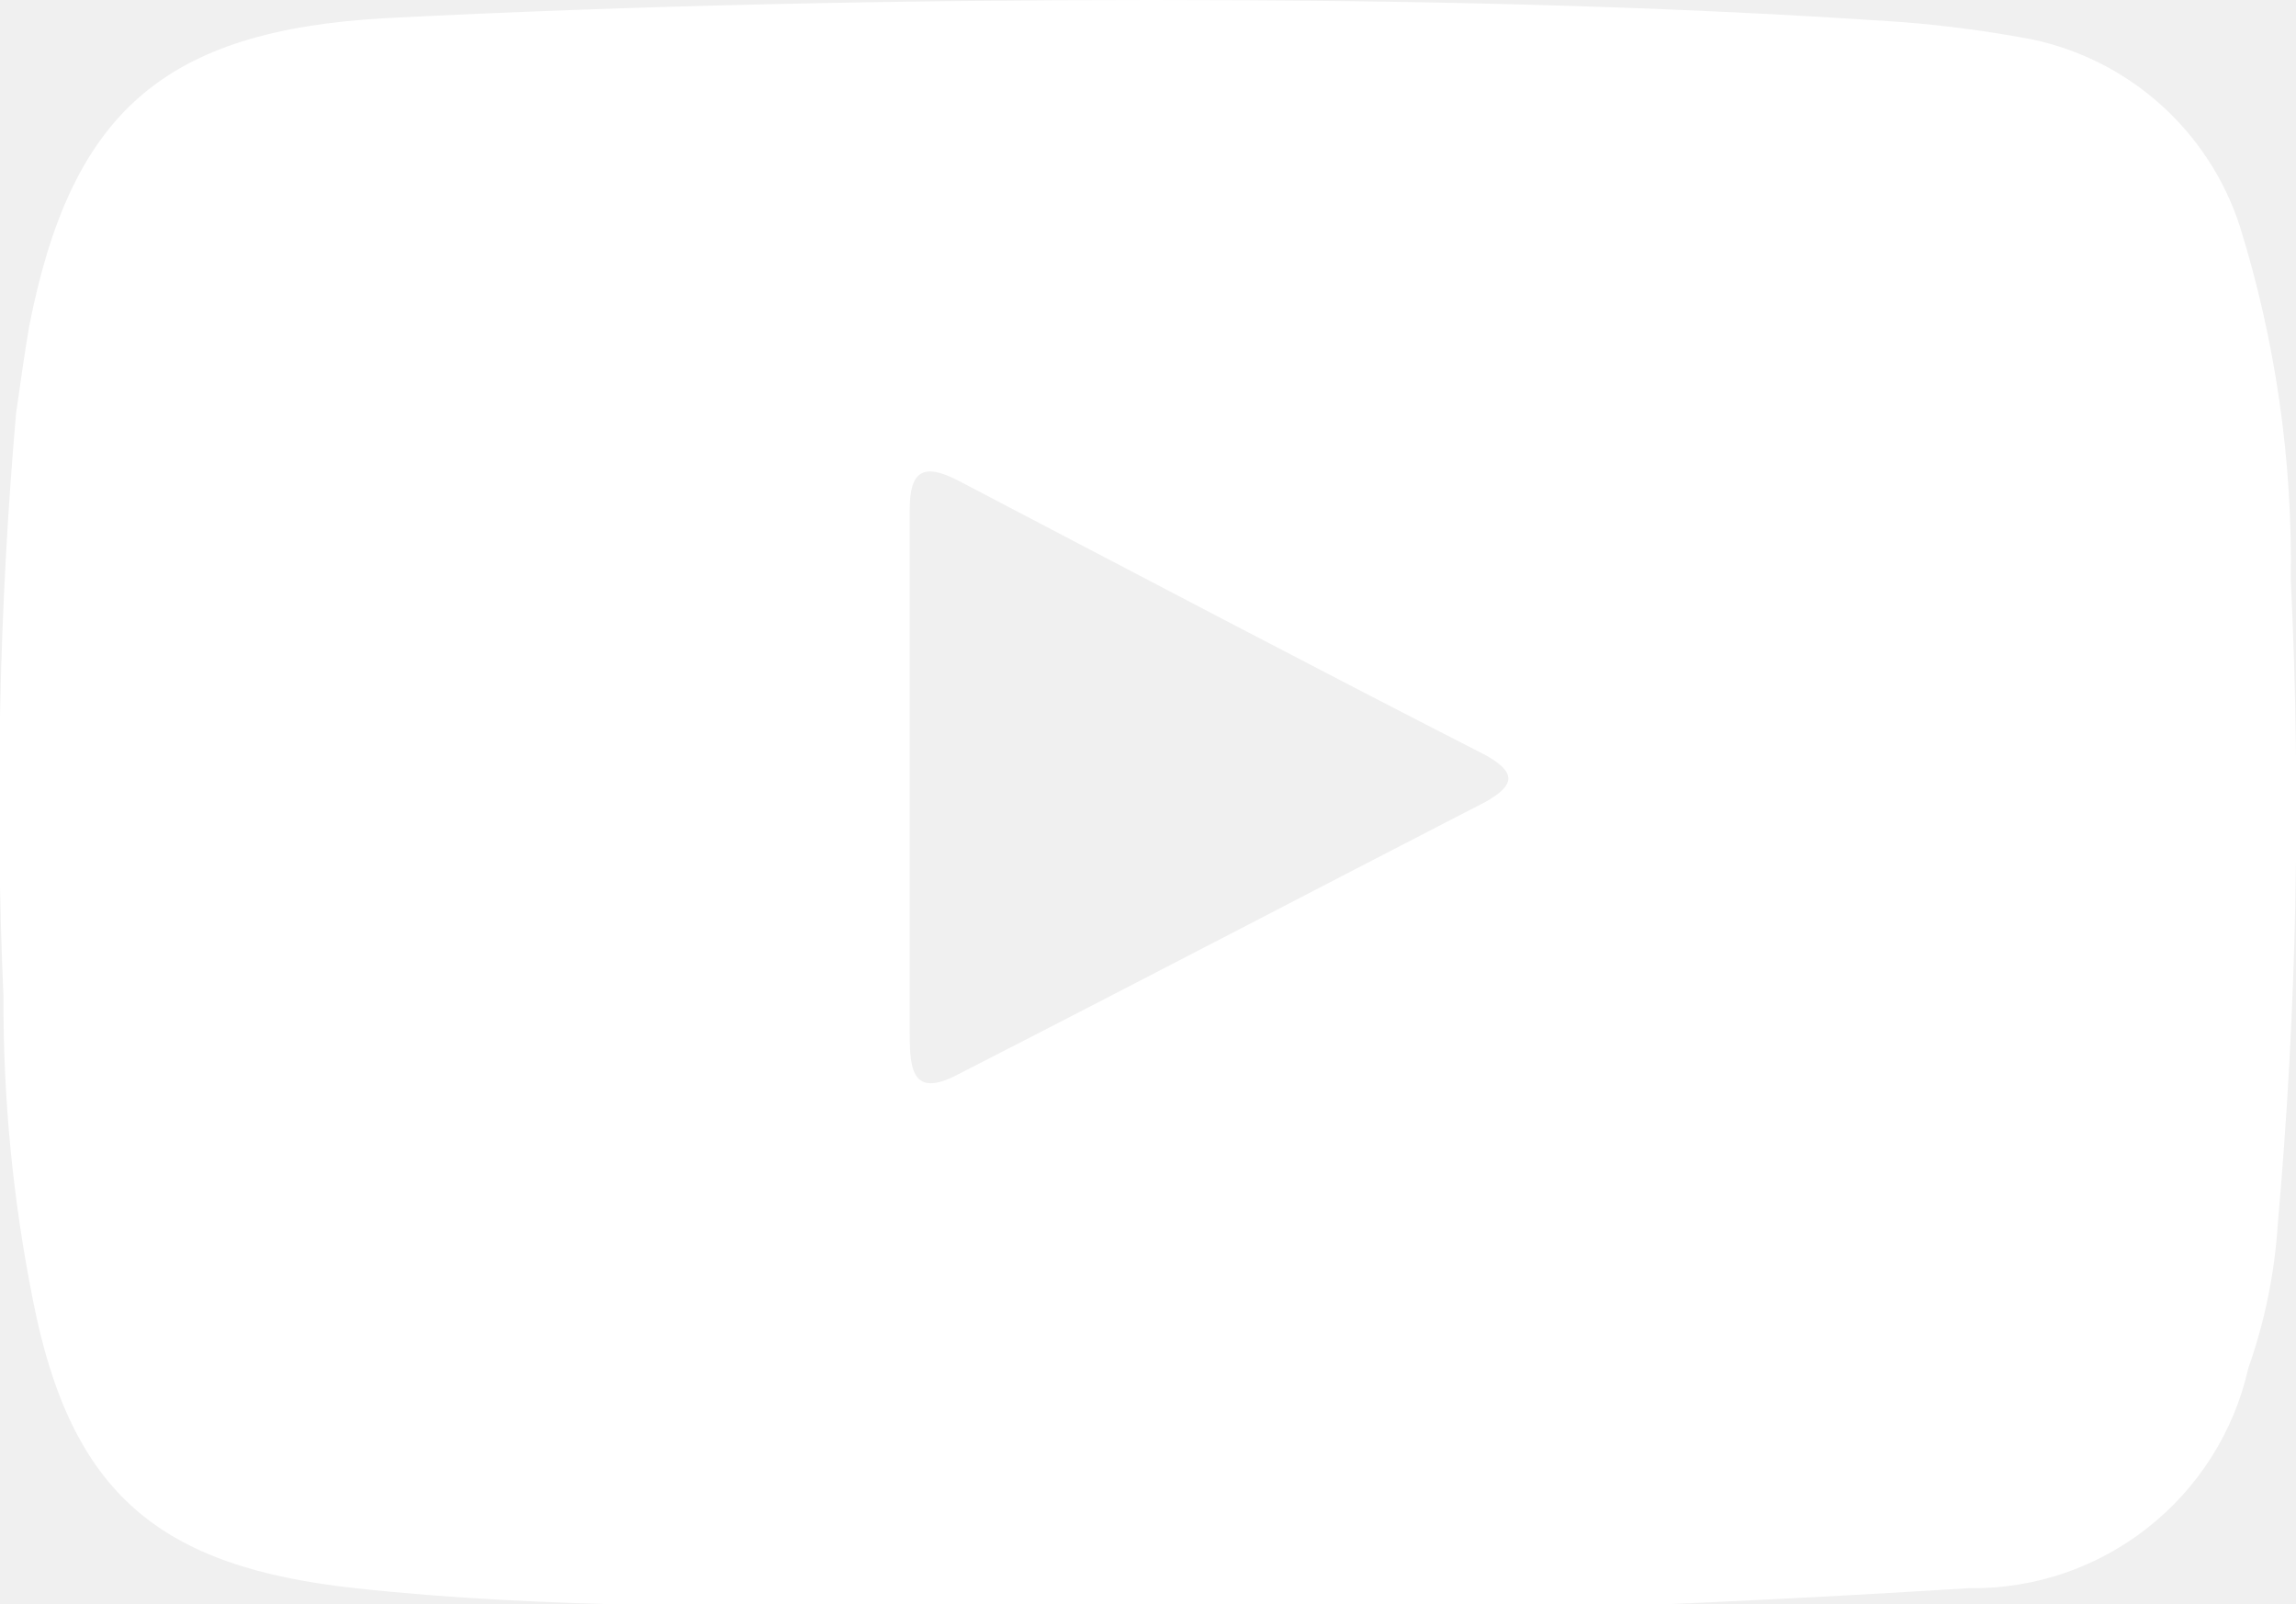
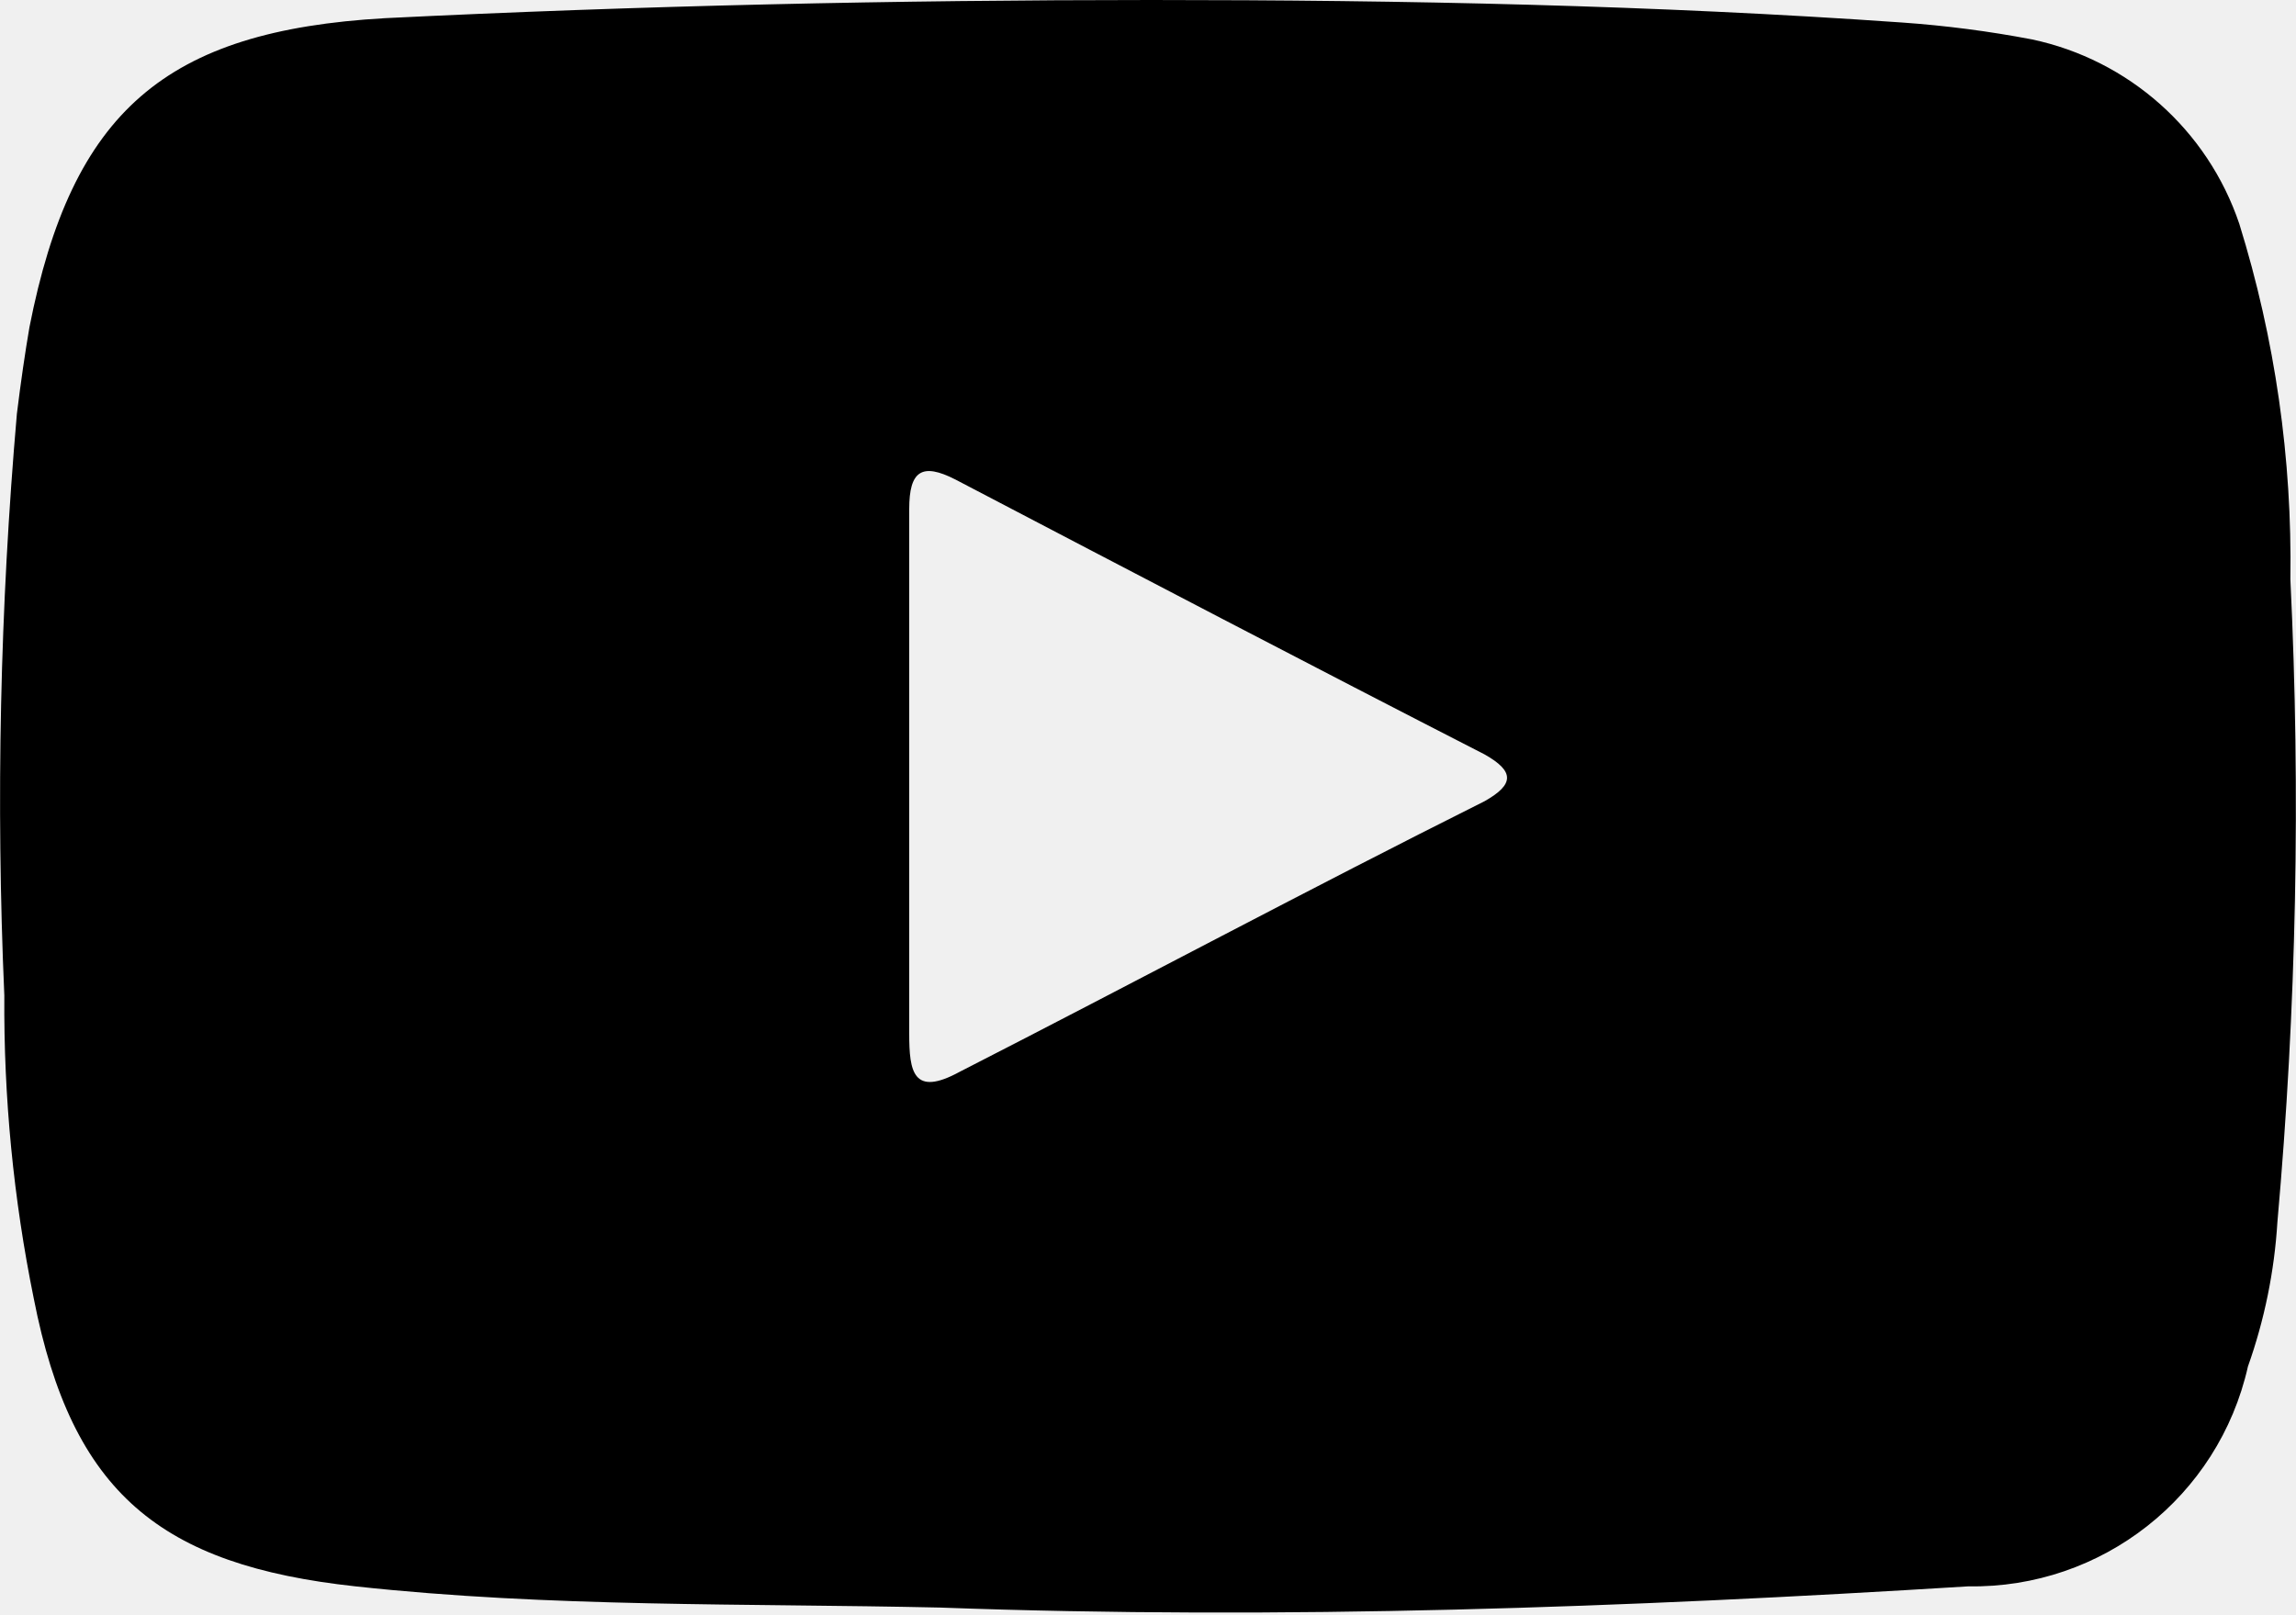
- <svg xmlns="http://www.w3.org/2000/svg" id="Layer_1" data-name="Layer 1" viewBox="0 0 53 37">
-   <path d="M.76,30c.88,4.5,2.94,6.16,7.44,6.65s9,.39,13.49.49c7.92.29,15.84,0,23.76-.49a6.51,6.51,0,0,0,6.45-5.08,12.32,12.32,0,0,0,.68-3.33,108.41,108.41,0,0,0,.3-14.86A26.07,26.07,0,0,0,51.7,5.21,6.44,6.44,0,0,0,46.91.91a27.43,27.43,0,0,0-3-.4C38.21.12,32.44,0,26.58,0S14.75.12,8.88.42C3.8.71,1.64,2.57.67,7.55c-.1.59-.2,1.28-.3,2A103,103,0,0,0,.08,23,34.92,34.92,0,0,0,.76,30ZM21,18V11.76c0-.88.3-1.08,1.08-.69,4.11,2.15,8.21,4.31,12.22,6.36.69.39.69.68,0,1.07-4,2.06-8.11,4.21-12.12,6.26-1.08.59-1.18,0-1.18-.88Z" fill="#fff" />
+ <svg xmlns="http://www.w3.org/2000/svg" id="Layer_1" data-name="Layer 1" viewBox="0 0 53.03 37.3">
+   <path id="play" d="M.78,30c.88,4.5,2.93,6.16,7.43,6.65s9,.39,13.5.49c7.92.29,15.83,0,23.75-.49a6.51,6.51,0,0,0,6.46-5.08,12.18,12.18,0,0,0,.68-3.33,108.37,108.37,0,0,0,.3-14.86,26.28,26.28,0,0,0-1.18-8.21A6.47,6.47,0,0,0,46.93.91a25.61,25.61,0,0,0-3-.39C38.23.12,32.46,0,26.59,0S14.76.13,8.89.42C3.82.71,1.66,2.57.68,7.56c-.1.58-.2,1.27-.29,2A103,103,0,0,0,.1,23,33.88,33.88,0,0,0,.78,30ZM21,18V11.76c0-.88.29-1.08,1.07-.68,4.11,2.15,8.22,4.3,12.22,6.35.69.39.69.69,0,1.08-4,2-8.11,4.2-12.12,6.25-1.08.59-1.17,0-1.17-.88Z" />
</svg>
